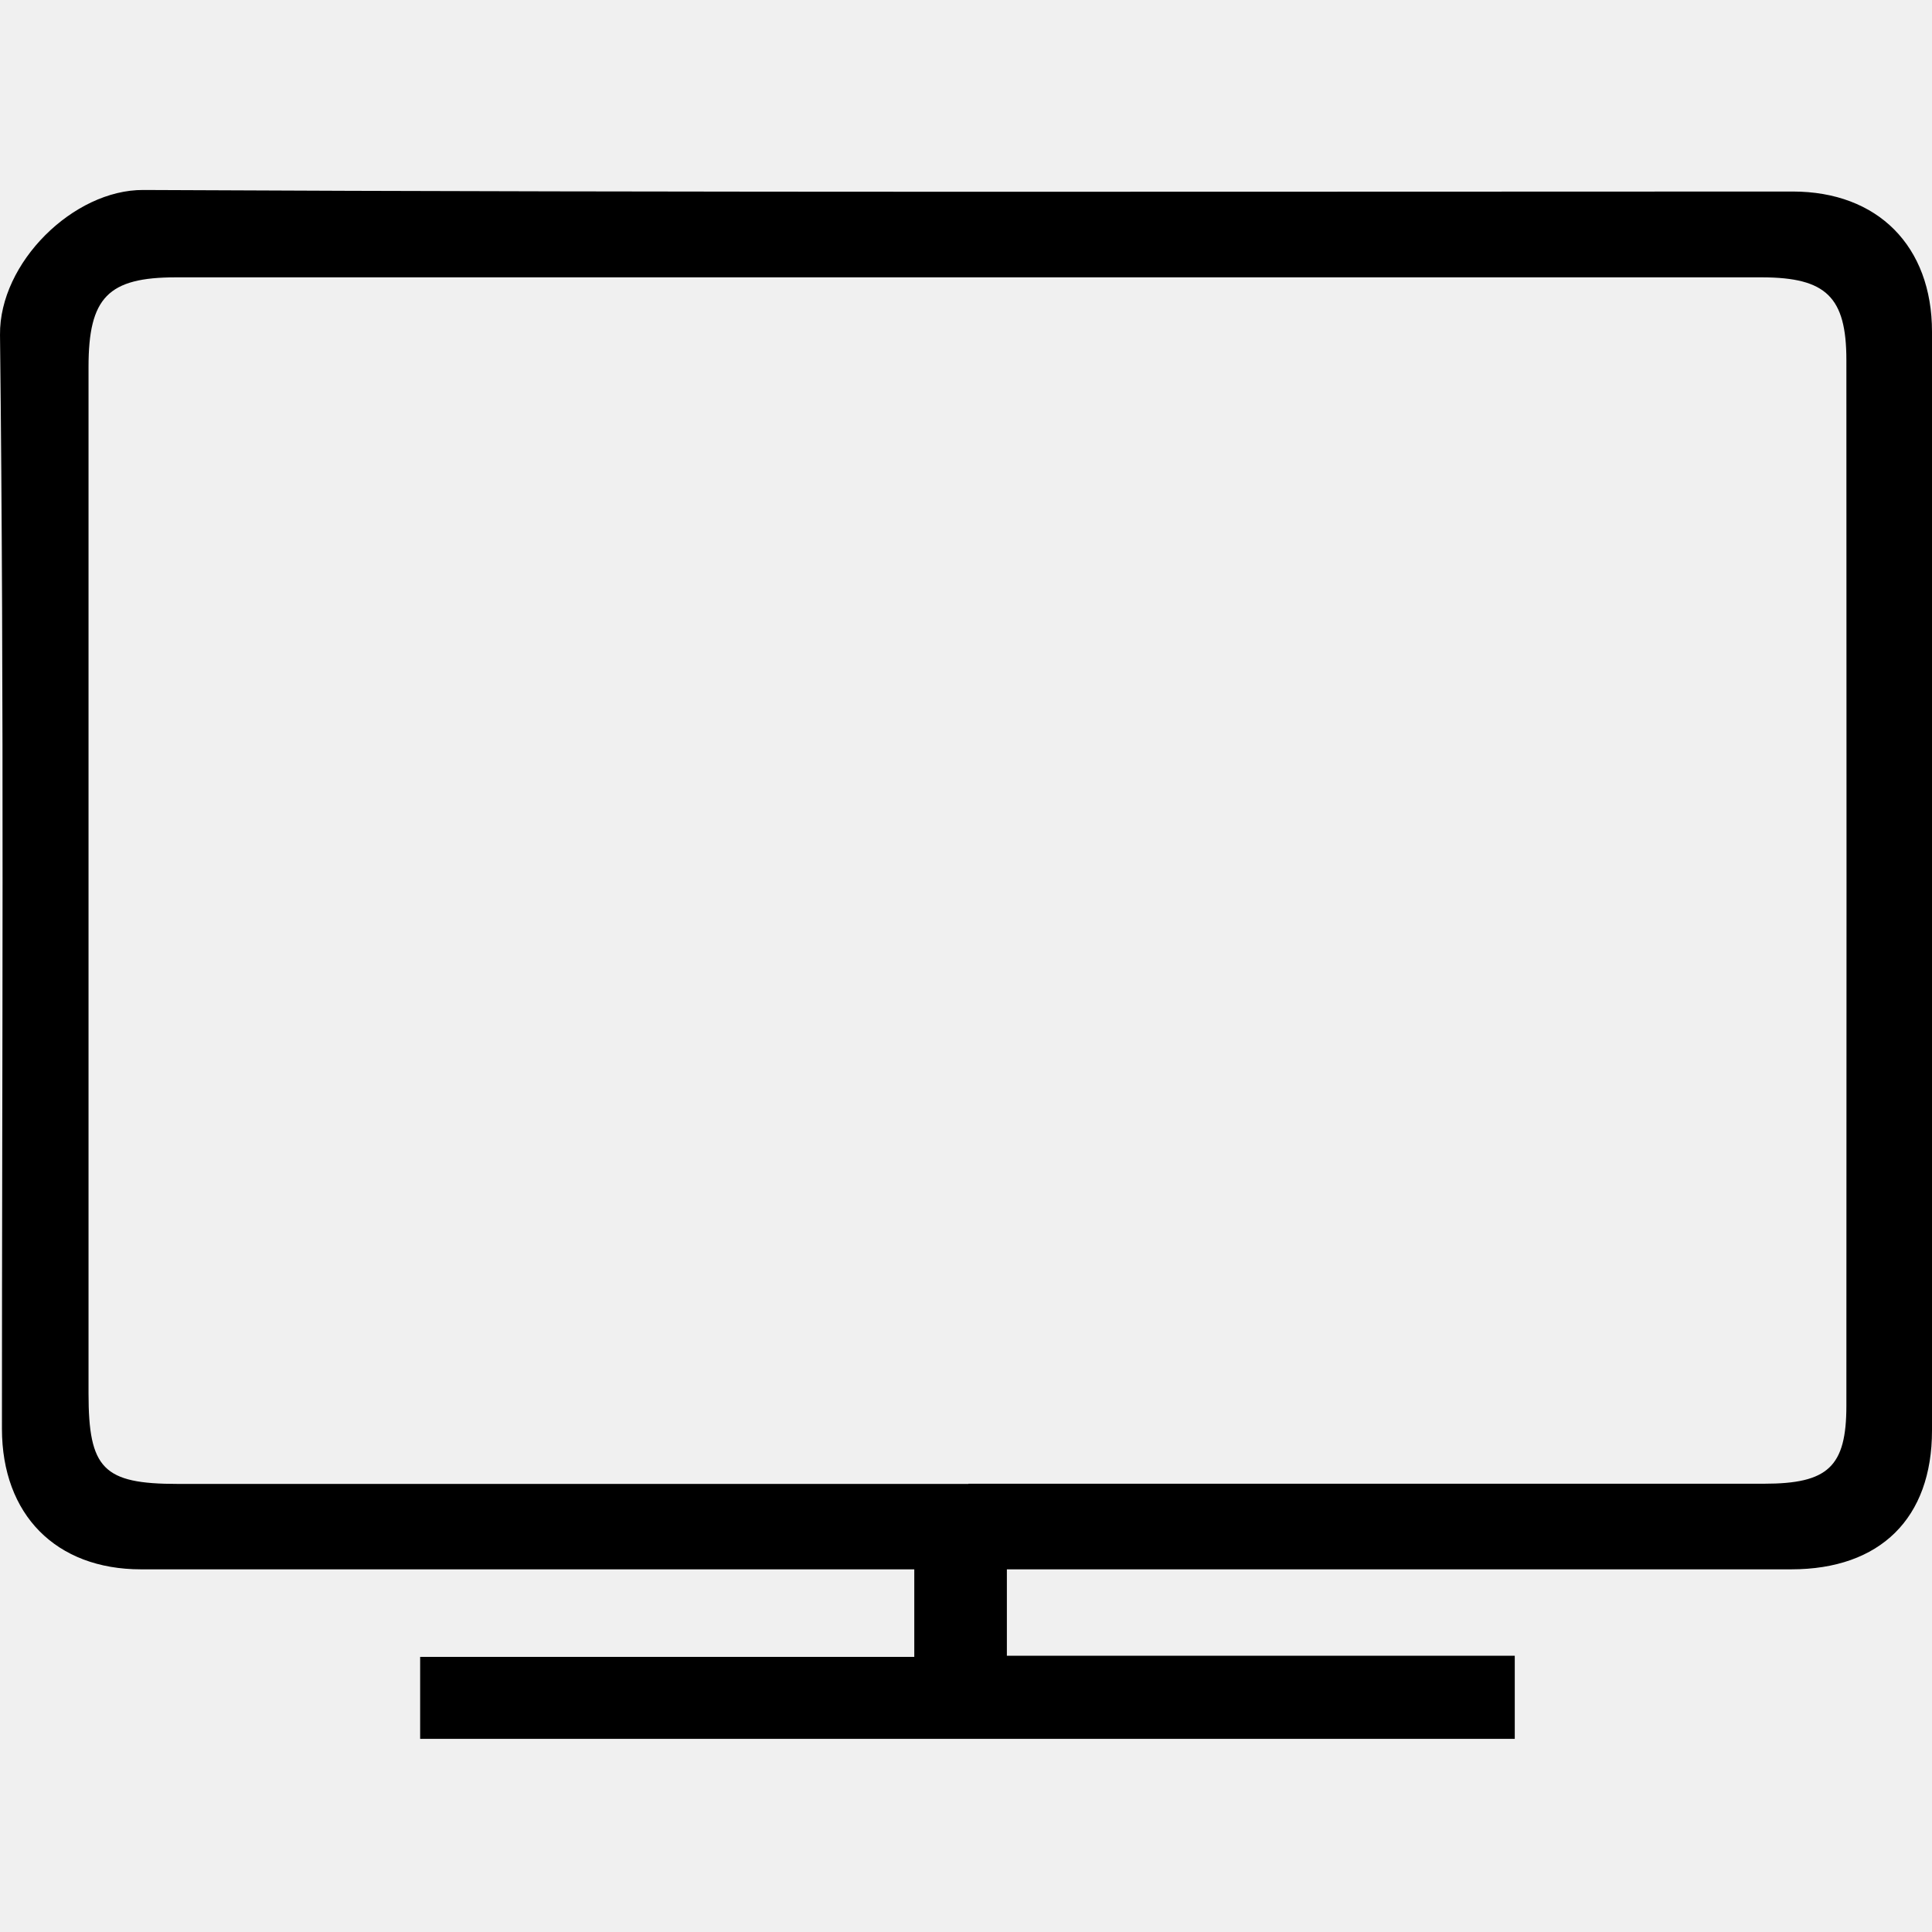
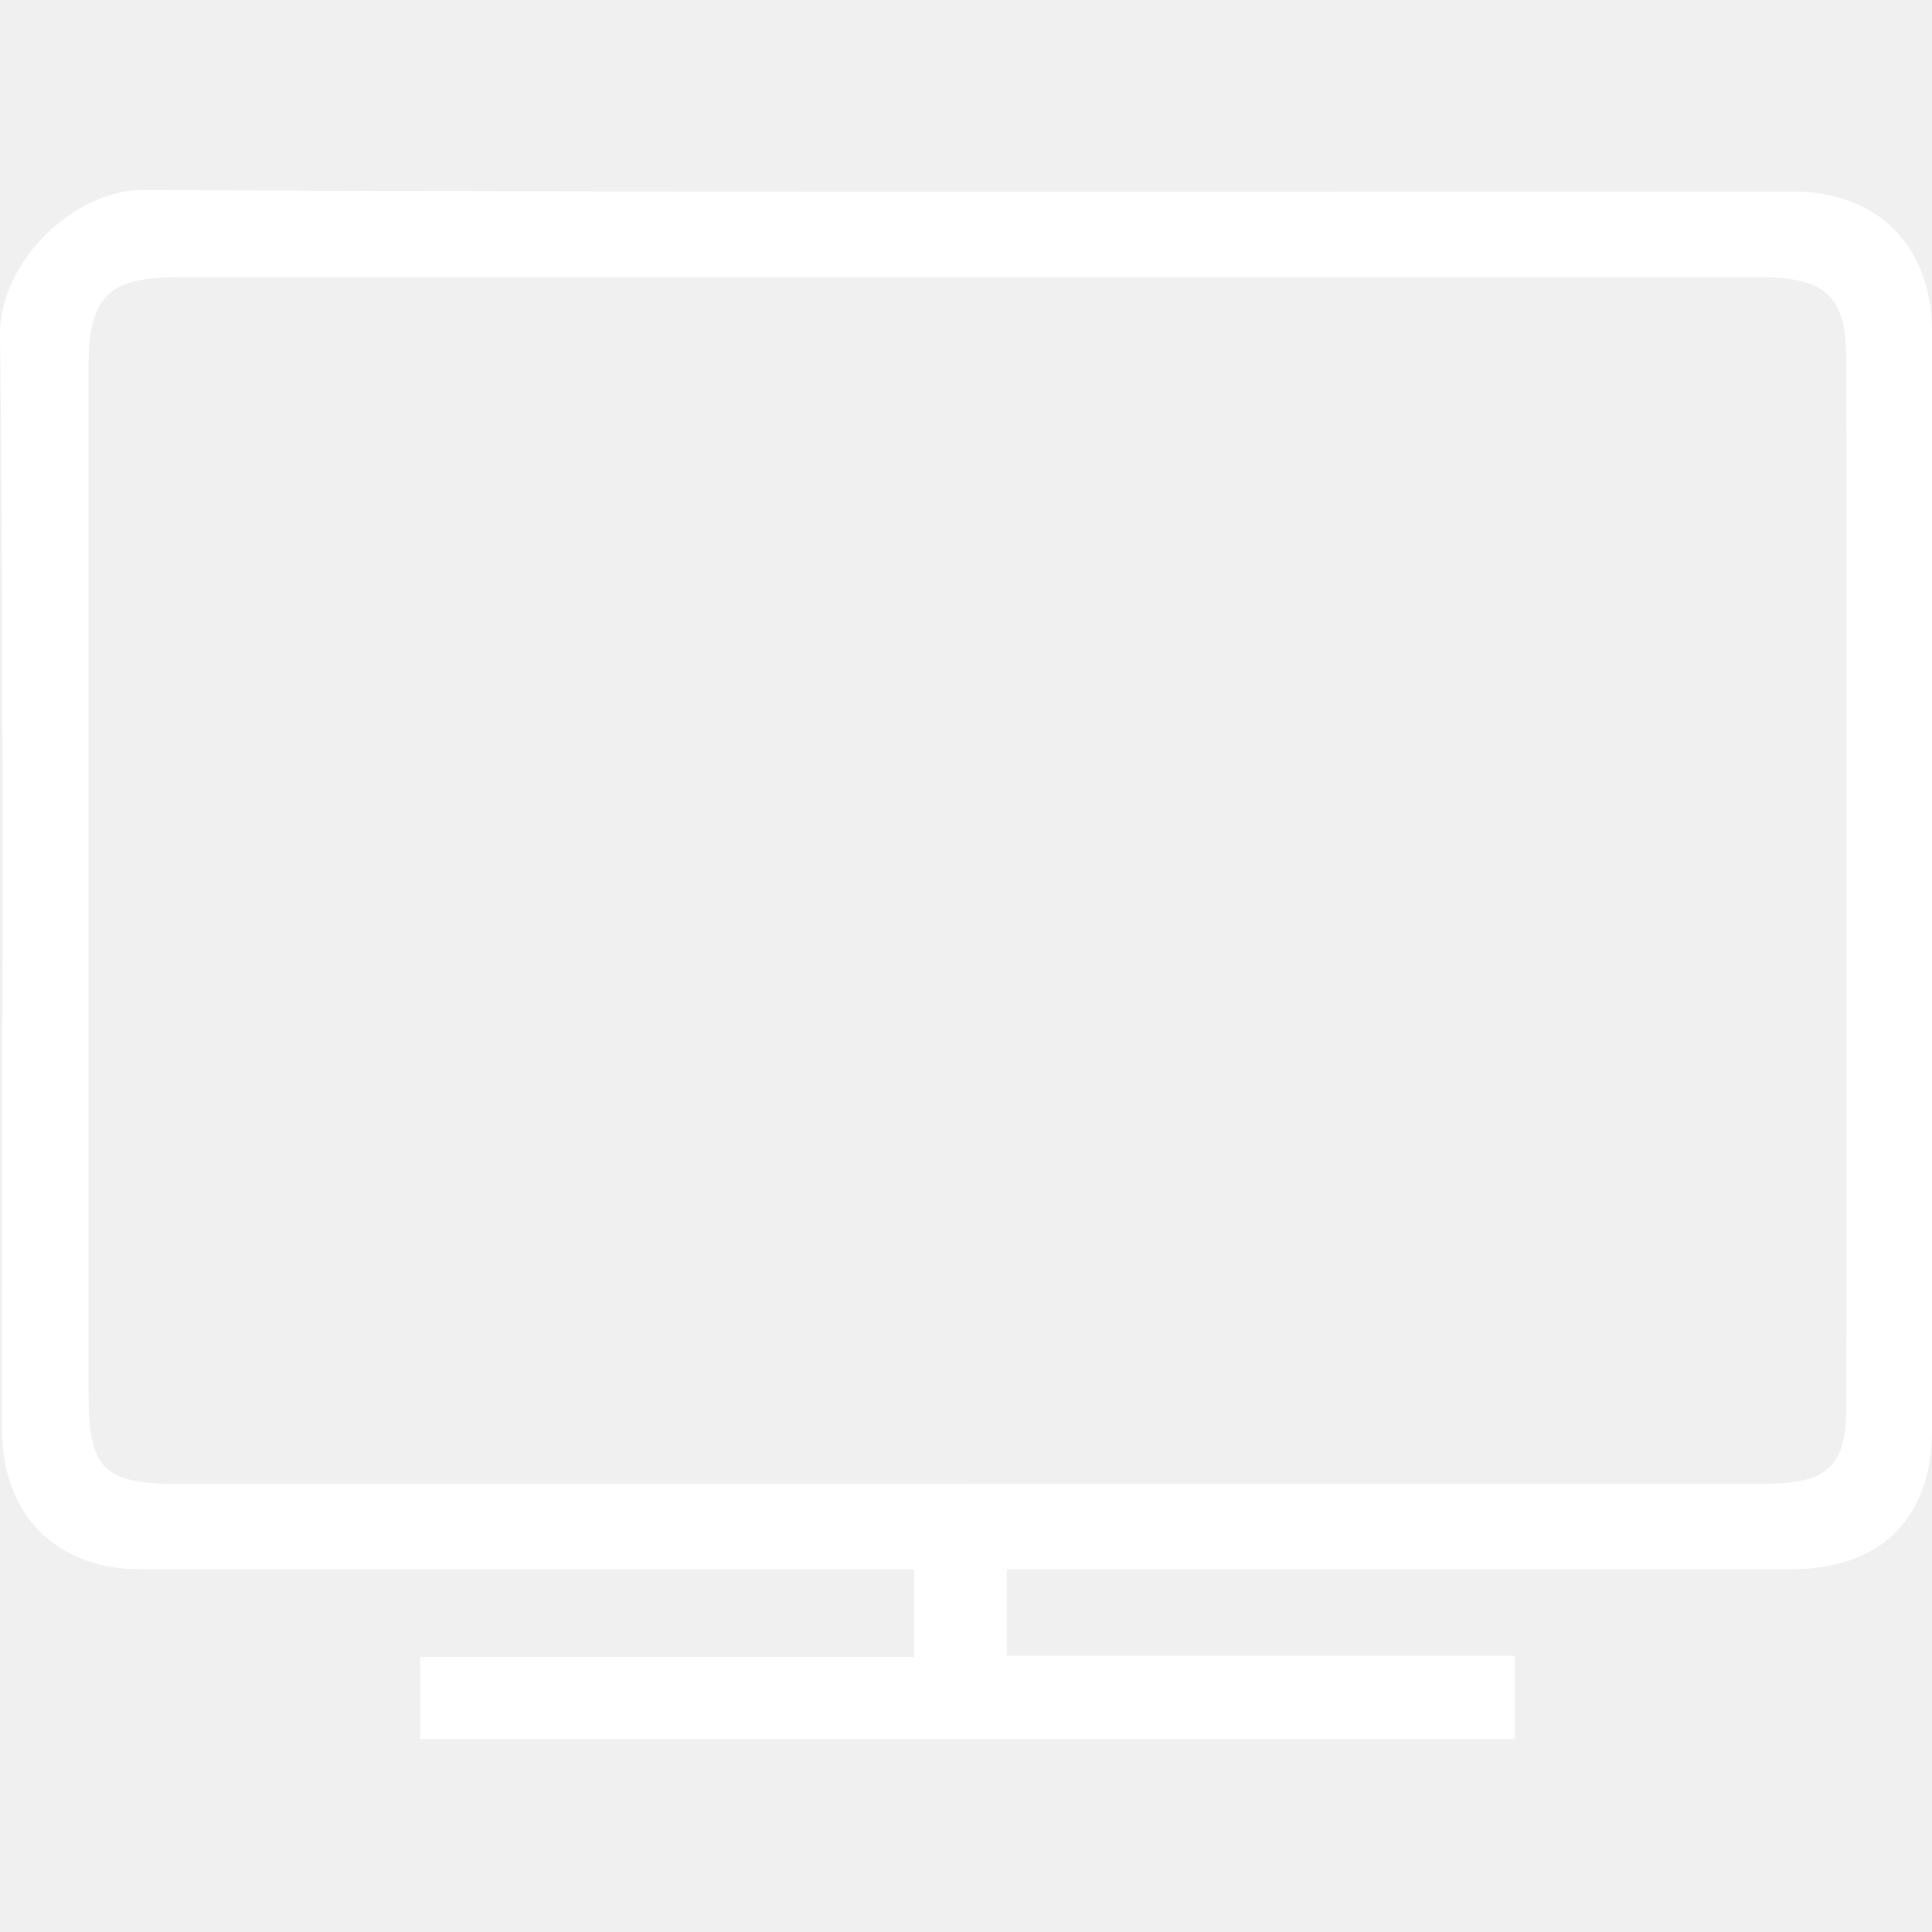
<svg xmlns="http://www.w3.org/2000/svg" width="500" height="500" viewBox="0 0 500 500" fill="none">
-   <path d="M236.616 406.144H222.479C160.468 406.144 98.507 406.144 36.496 406.144C14.489 406.144 0.503 392.007 0.503 369.75C0.503 275.405 1.104 181.009 0.002 86.664C-0.199 67.966 19.051 49.067 37.098 49.167C179.367 49.869 321.637 49.568 463.956 49.568C485.964 49.568 500 63.705 500 85.862C500 180.659 500 275.405 500 370.201C500 392.91 486.615 406.144 463.555 406.144C400.742 406.144 337.929 406.144 275.116 406.144C270.604 406.144 266.093 406.144 260.578 406.144V428.502H392.02V450.008H108.734V428.803H236.616V406.144ZM250.602 383.987C319.231 383.987 387.859 383.987 456.537 383.987C473.08 383.987 477.842 379.625 477.842 363.784C477.893 273.6 477.893 183.366 477.842 93.181C477.842 76.839 472.579 71.826 456.086 71.776C319.231 71.776 182.375 71.776 45.52 71.776C27.974 71.776 22.911 76.989 22.911 94.936C22.911 183.466 22.911 271.996 22.911 360.576C22.911 380.127 26.721 384.037 45.971 384.037C114.198 384.037 182.425 384.037 250.652 384.037L250.602 383.987Z" fill="black" />
+   <path d="M236.616 406.144H222.479C160.468 406.144 98.507 406.144 36.496 406.144C14.489 406.144 0.503 392.007 0.503 369.75C0.503 275.405 1.104 181.009 0.002 86.664C-0.199 67.966 19.051 49.067 37.098 49.167C179.367 49.869 321.637 49.568 463.956 49.568C485.964 49.568 500 63.705 500 85.862C500 180.659 500 275.405 500 370.201C500 392.91 486.615 406.144 463.555 406.144C400.742 406.144 337.929 406.144 275.116 406.144C270.604 406.144 266.093 406.144 260.578 406.144V428.502H392.02V450.008H108.734V428.803H236.616V406.144ZM250.602 383.987C319.231 383.987 387.859 383.987 456.537 383.987C473.08 383.987 477.842 379.625 477.842 363.784C477.893 273.6 477.893 183.366 477.842 93.181C477.842 76.839 472.579 71.826 456.086 71.776C319.231 71.776 182.375 71.776 45.52 71.776C27.974 71.776 22.911 76.989 22.911 94.936C22.911 183.466 22.911 271.996 22.911 360.576C22.911 380.127 26.721 384.037 45.971 384.037C114.198 384.037 182.425 384.037 250.652 384.037L250.602 383.987Z" fill="white" />
</svg>
